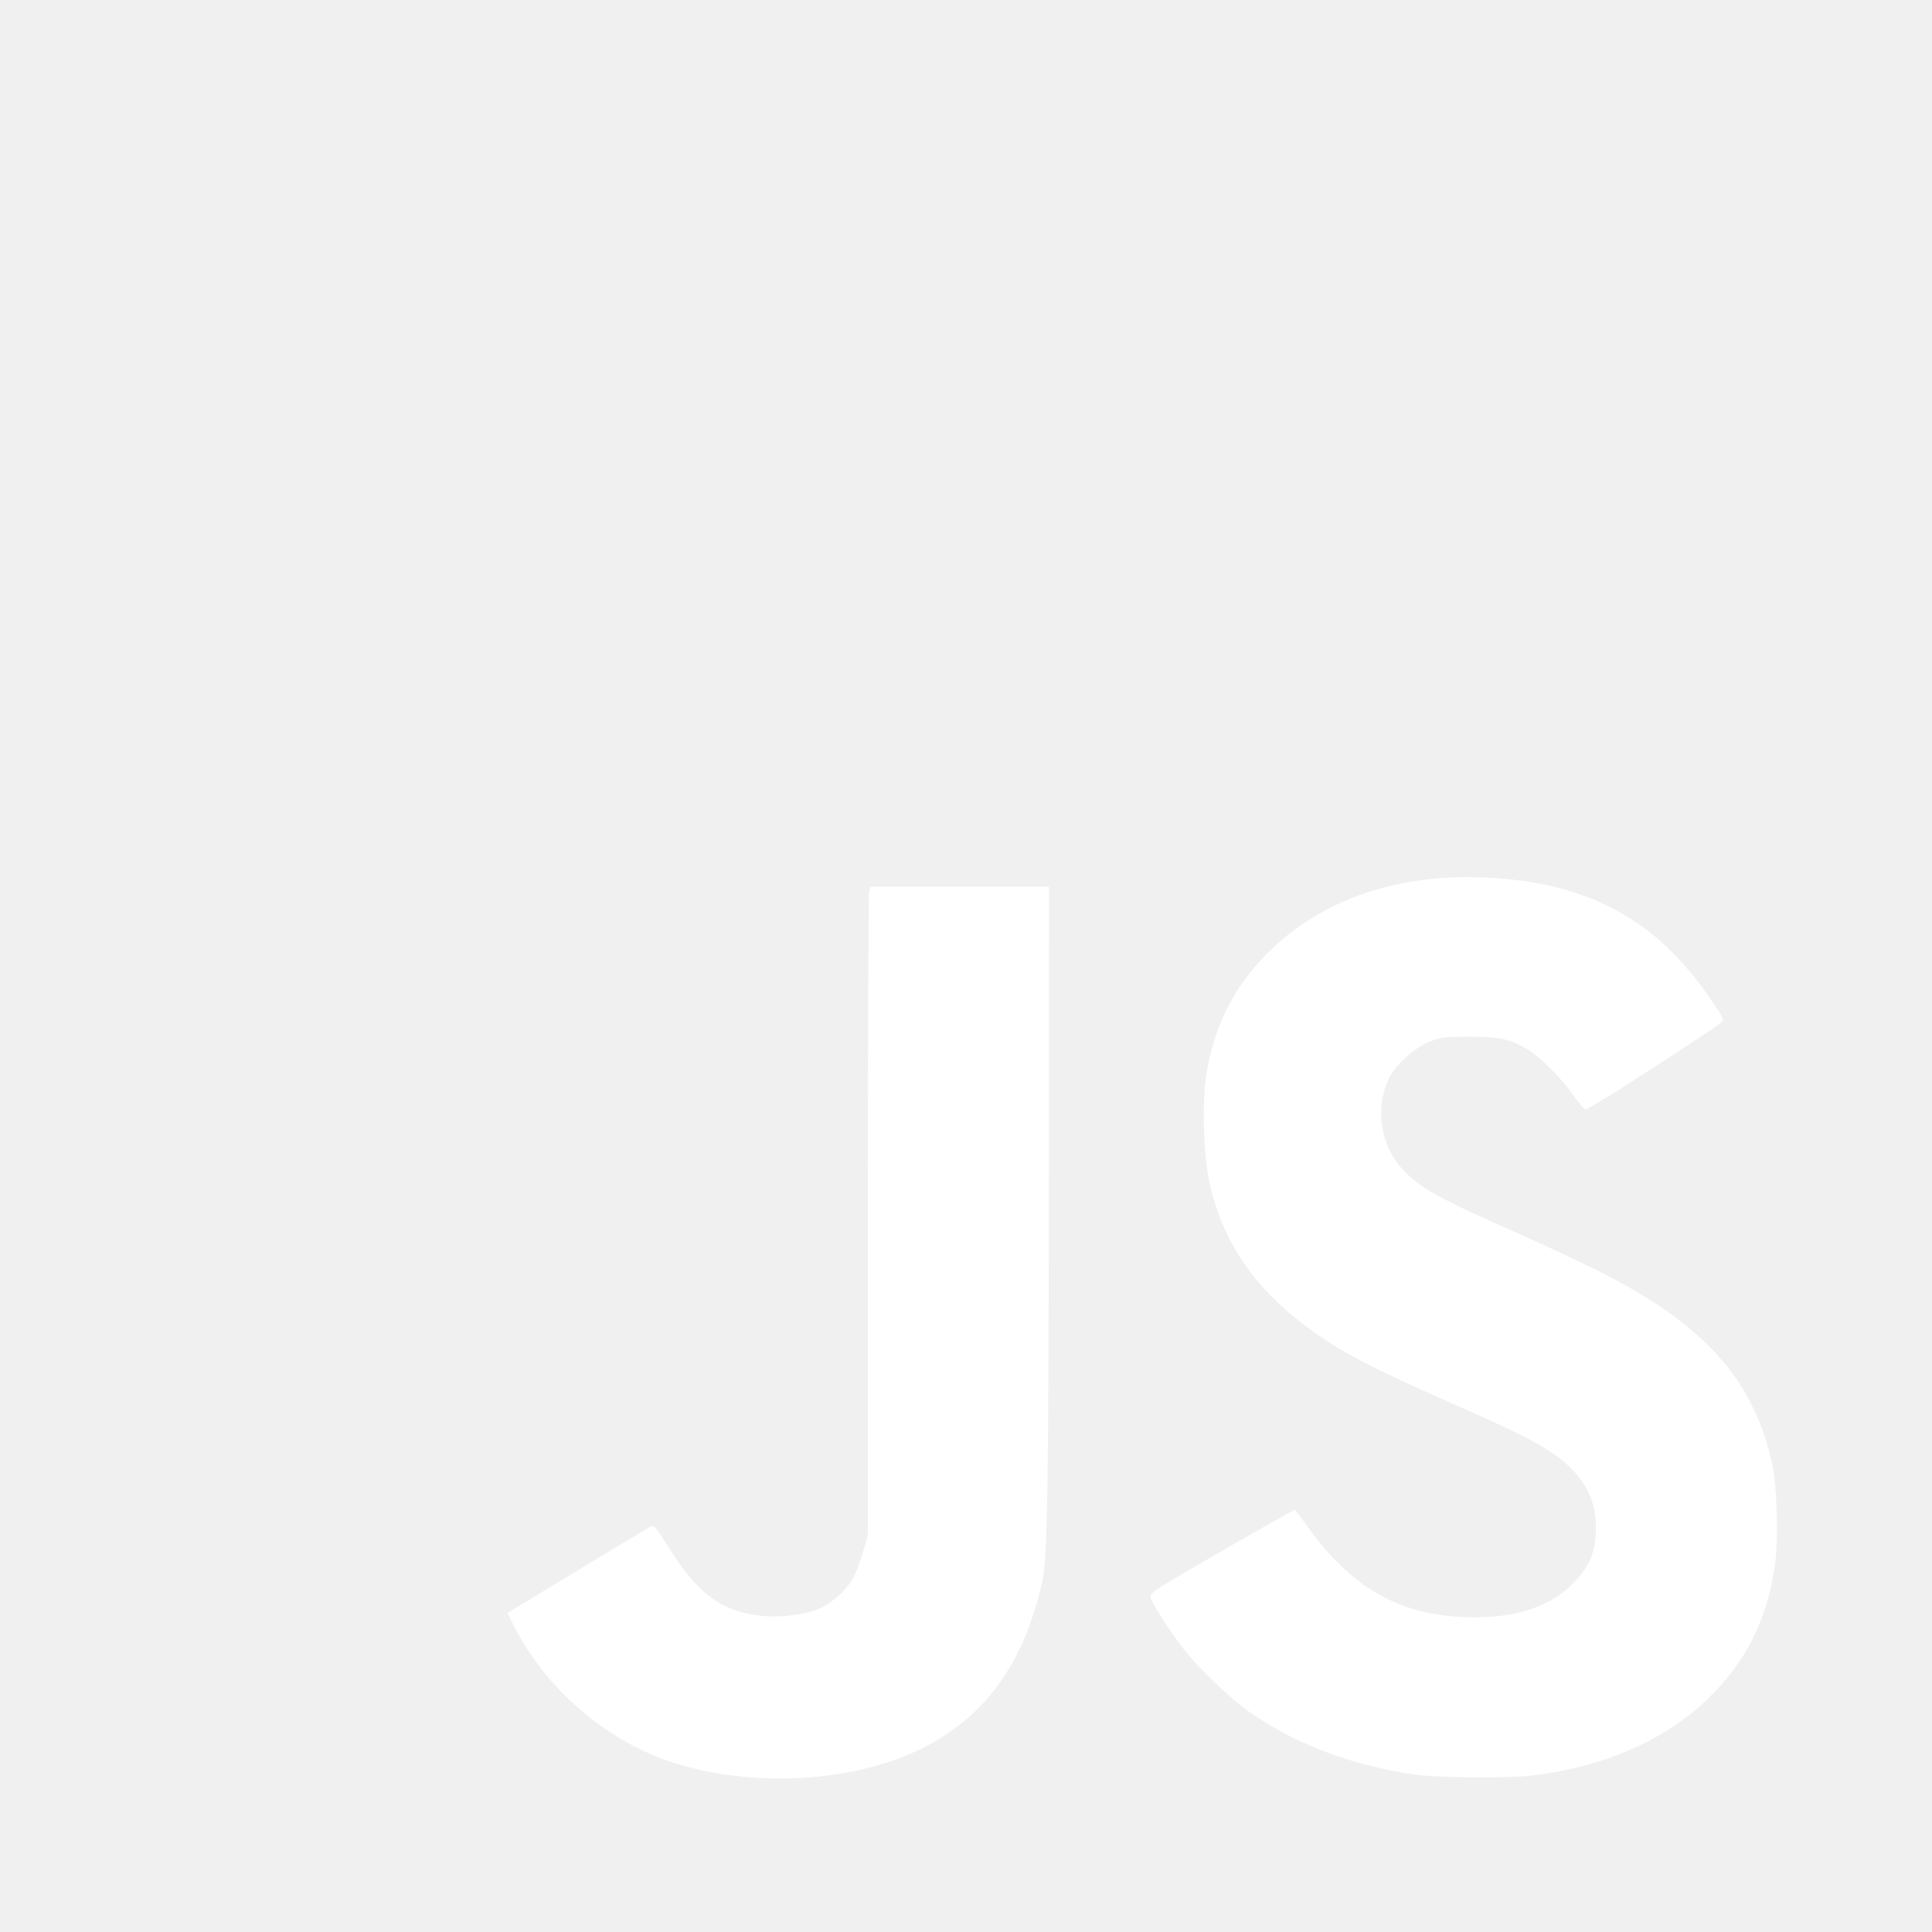
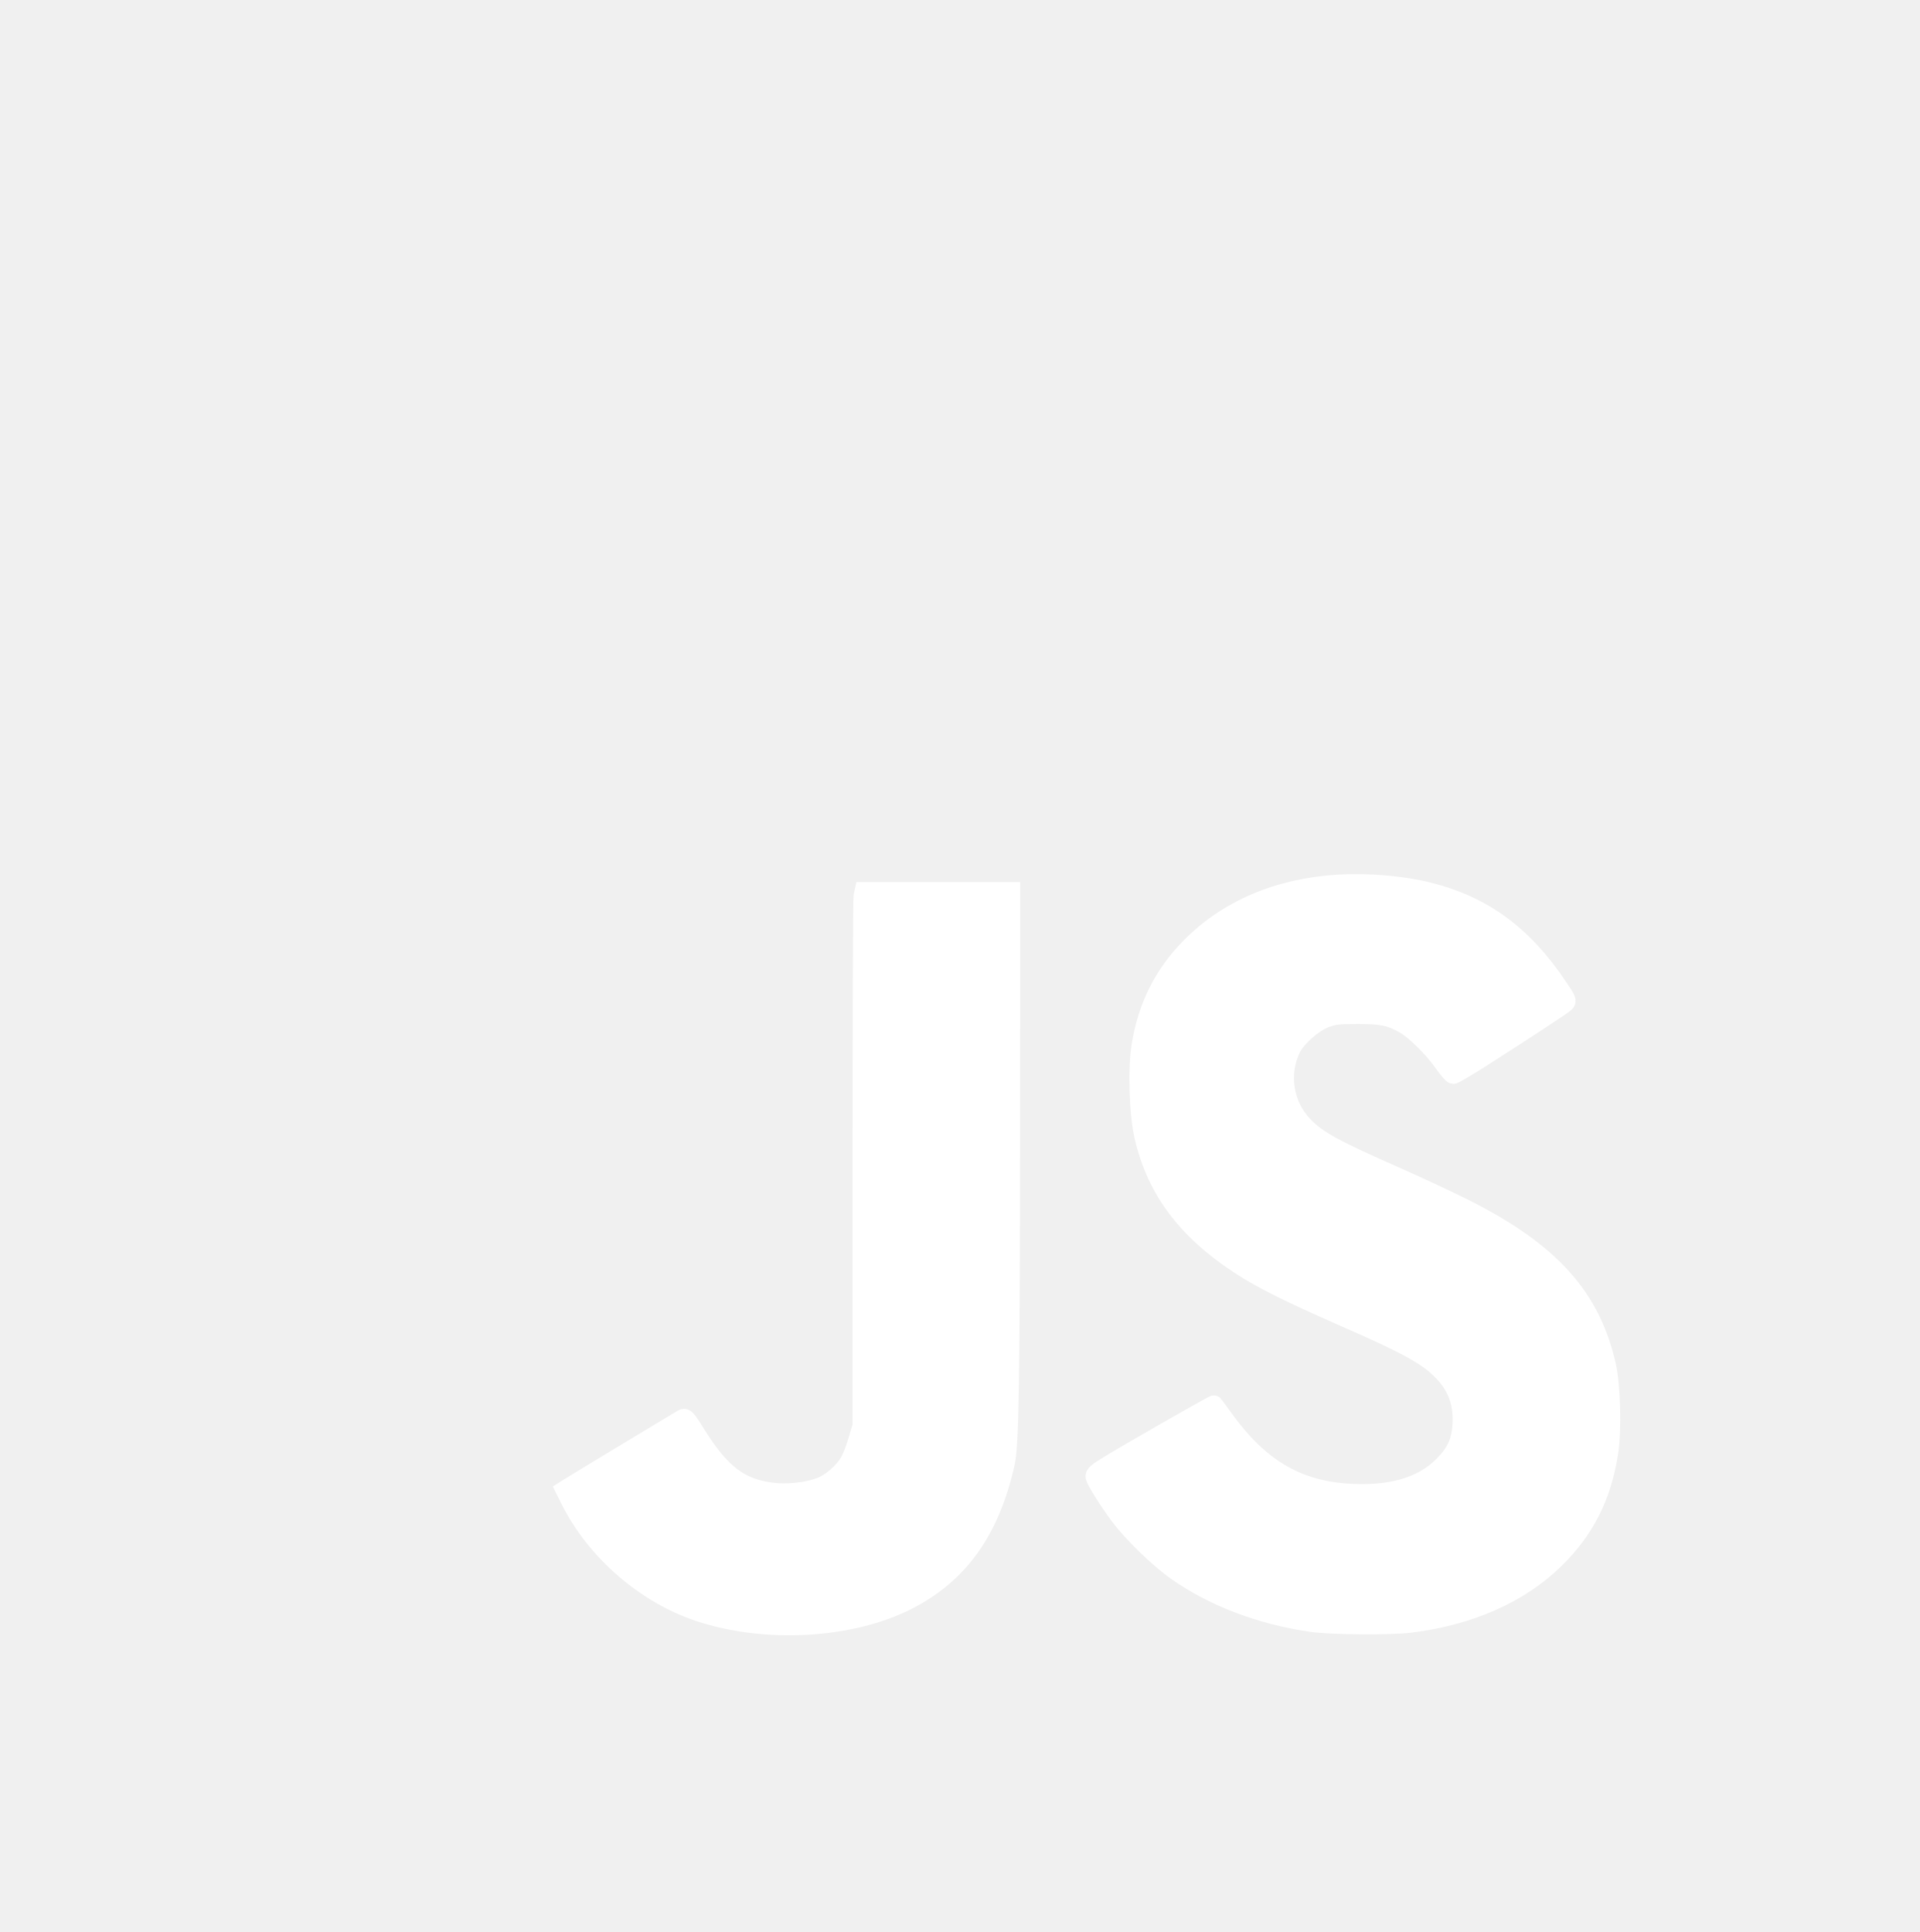
- <svg xmlns="http://www.w3.org/2000/svg" version="1.0" width="1024pt" height="1024pt" viewBox="0 0 1024 1024" preserveAspectRatio="xMidYMid meet" id="svg8">
+ <svg xmlns="http://www.w3.org/2000/svg" version="1.0" width="1234.347pt" height="1242.58pt" viewBox="0 0 1234.347 1242.58" preserveAspectRatio="xMidYMid meet" id="svg8">
  <defs id="defs12" />
-   <g id="g829">
-     <rect y="0" x="0" height="1037.017" width="1024" id="rect823" style="opacity:1;fill:#000000;fill-opacity:0;stroke-width:0.75" />
-     <g fill="#000000" stroke="none" style="fill:#ffffff" id="g6" transform="translate(0,1024) scale(0.1,-0.1)">
-       <path style="fill:#ffffff" id="path2" d="M7666 5588 c-387 -23 -717 -164 -957 -409 -170 -173 -274 -380 -314 -627 -26 -153 -16 -446 18 -593 80 -339 271 -596 612 -821 138 -91 315 -180 670 -336 421 -184 546 -254 642 -355 91 -96 128 -200 121 -337 -7 -112 -39 -181 -123 -265 -136 -136 -346 -194 -624 -173 -318 24 -554 166 -771 463 -40 55 -74 101 -75 103 -3 4 -584 -328 -693 -397 -59 -36 -76 -52 -74 -67 5 -25 82 -149 156 -249 81 -110 252 -276 366 -357 239 -169 543 -285 873 -333 128 -18 499 -21 634 -5 381 47 705 190 931 412 196 192 305 408 348 693 21 137 14 423 -14 550 -99 445 -362 737 -913 1015 -97 49 -294 141 -436 204 -411 181 -516 239 -605 334 -124 132 -153 332 -73 493 35 69 139 161 216 190 57 21 80 24 209 24 156 0 209 -11 300 -63 65 -36 184 -154 247 -244 30 -43 60 -78 67 -78 7 0 83 45 169 99 302 193 532 344 549 360 17 15 15 21 -39 101 -226 339 -483 529 -838 618 -167 42 -388 61 -579 50z" />
-       <path style="fill:#ffffff" id="path4" d="M4606 5509 c-3 -17 -6 -791 -6 -1719 l0 -1688 -26 -88 c-14 -49 -37 -110 -52 -137 -36 -68 -120 -141 -190 -167 -85 -32 -216 -46 -315 -32 -203 27 -323 120 -479 369 -63 101 -72 112 -90 102 -20 -11 -697 -420 -736 -445 l-22 -14 34 -68 c166 -329 483 -604 831 -720 425 -141 969 -111 1335 73 336 170 537 449 635 886 27 117 33 535 34 2182 l1 1497 -474 0 -473 0 -7 -31z" />
+   <g id="g840">
+     <rect y="3.465" x="3.465" height="1235.649" width="1227.416" id="rect819" style="opacity:1;fill:#000002;fill-opacity:0;stroke:none;stroke-width:6.931;stroke-miterlimit:4;stroke-dasharray:none;stroke-opacity:1" />
+     <g style="fill:#ffffff;stroke:#ffffff;stroke-width:117.997;stroke-miterlimit:4;stroke-dasharray:none;stroke-opacity:1" id="g6" transform="matrix(0.1,0,0,-0.1,94.1262,1127.204)">
+       <path style="fill:#ffffff;stroke:#ffffff;stroke-width:117.997;stroke-miterlimit:4;stroke-dasharray:none;stroke-opacity:1" id="path2" d="m 7666,5588 c -387,-23 -717,-164 -957,-409 -170,-173 -274,-380 -314,-627 -26,-153 -16,-446 18,-593 80,-339 271,-596 612,-821 138,-91 315,-180 670,-336 421,-184 546,-254 642,-355 91,-96 128,-200 121,-337 -7,-112 -39,-181 -123,-265 -136,-136 -346,-194 -624,-173 -318,24 -554,166 -771,463 -40,55 -74,101 -75,103 -3,4 -584,-328 -693,-397 -59,-36 -76,-52 -74,-67 5,-25 82,-149 156,-249 81,-110 252,-276 366,-357 239,-169 543,-285 873,-333 128,-18 499,-21 634,-5 381,47 705,190 931,412 196,192 305,408 348,693 21,137 14,423 -14,550 -99,445 -362,737 -913,1015 -97,49 -294,141 -436,204 -411,181 -516,239 -605,334 -124,132 -153,332 -73,493 35,69 139,161 216,190 57,21 80,24 209,24 156,0 209,-11 300,-63 65,-36 184,-154 247,-244 30,-43 60,-78 67,-78 7,0 83,45 169,99 302,193 532,344 549,360 17,15 15,21 -39,101 -226,339 -483,529 -838,618 -167,42 -388,61 -579,50 z" />
+       <path style="fill:#ffffff;stroke:#ffffff;stroke-width:117.997;stroke-miterlimit:4;stroke-dasharray:none;stroke-opacity:1" id="path4" d="m 4606,5509 c -3,-17 -6,-791 -6,-1719 V 2102 l -26,-88 c -14,-49 -37,-110 -52,-137 -36,-68 -120,-141 -190,-167 -85,-32 -216,-46 -315,-32 -203,27 -323,120 -479,369 -63,101 -72,112 -90,102 -20,-11 -697,-420 -736,-445 l -22,-14 34,-68 c 166,-329 483,-604 831,-720 425,-141 969,-111 1335,73 336,170 537,449 635,886 27,117 33,535 34,2182 l 1,1497 h -474 -473 z" />
    </g>
  </g>
</svg>
